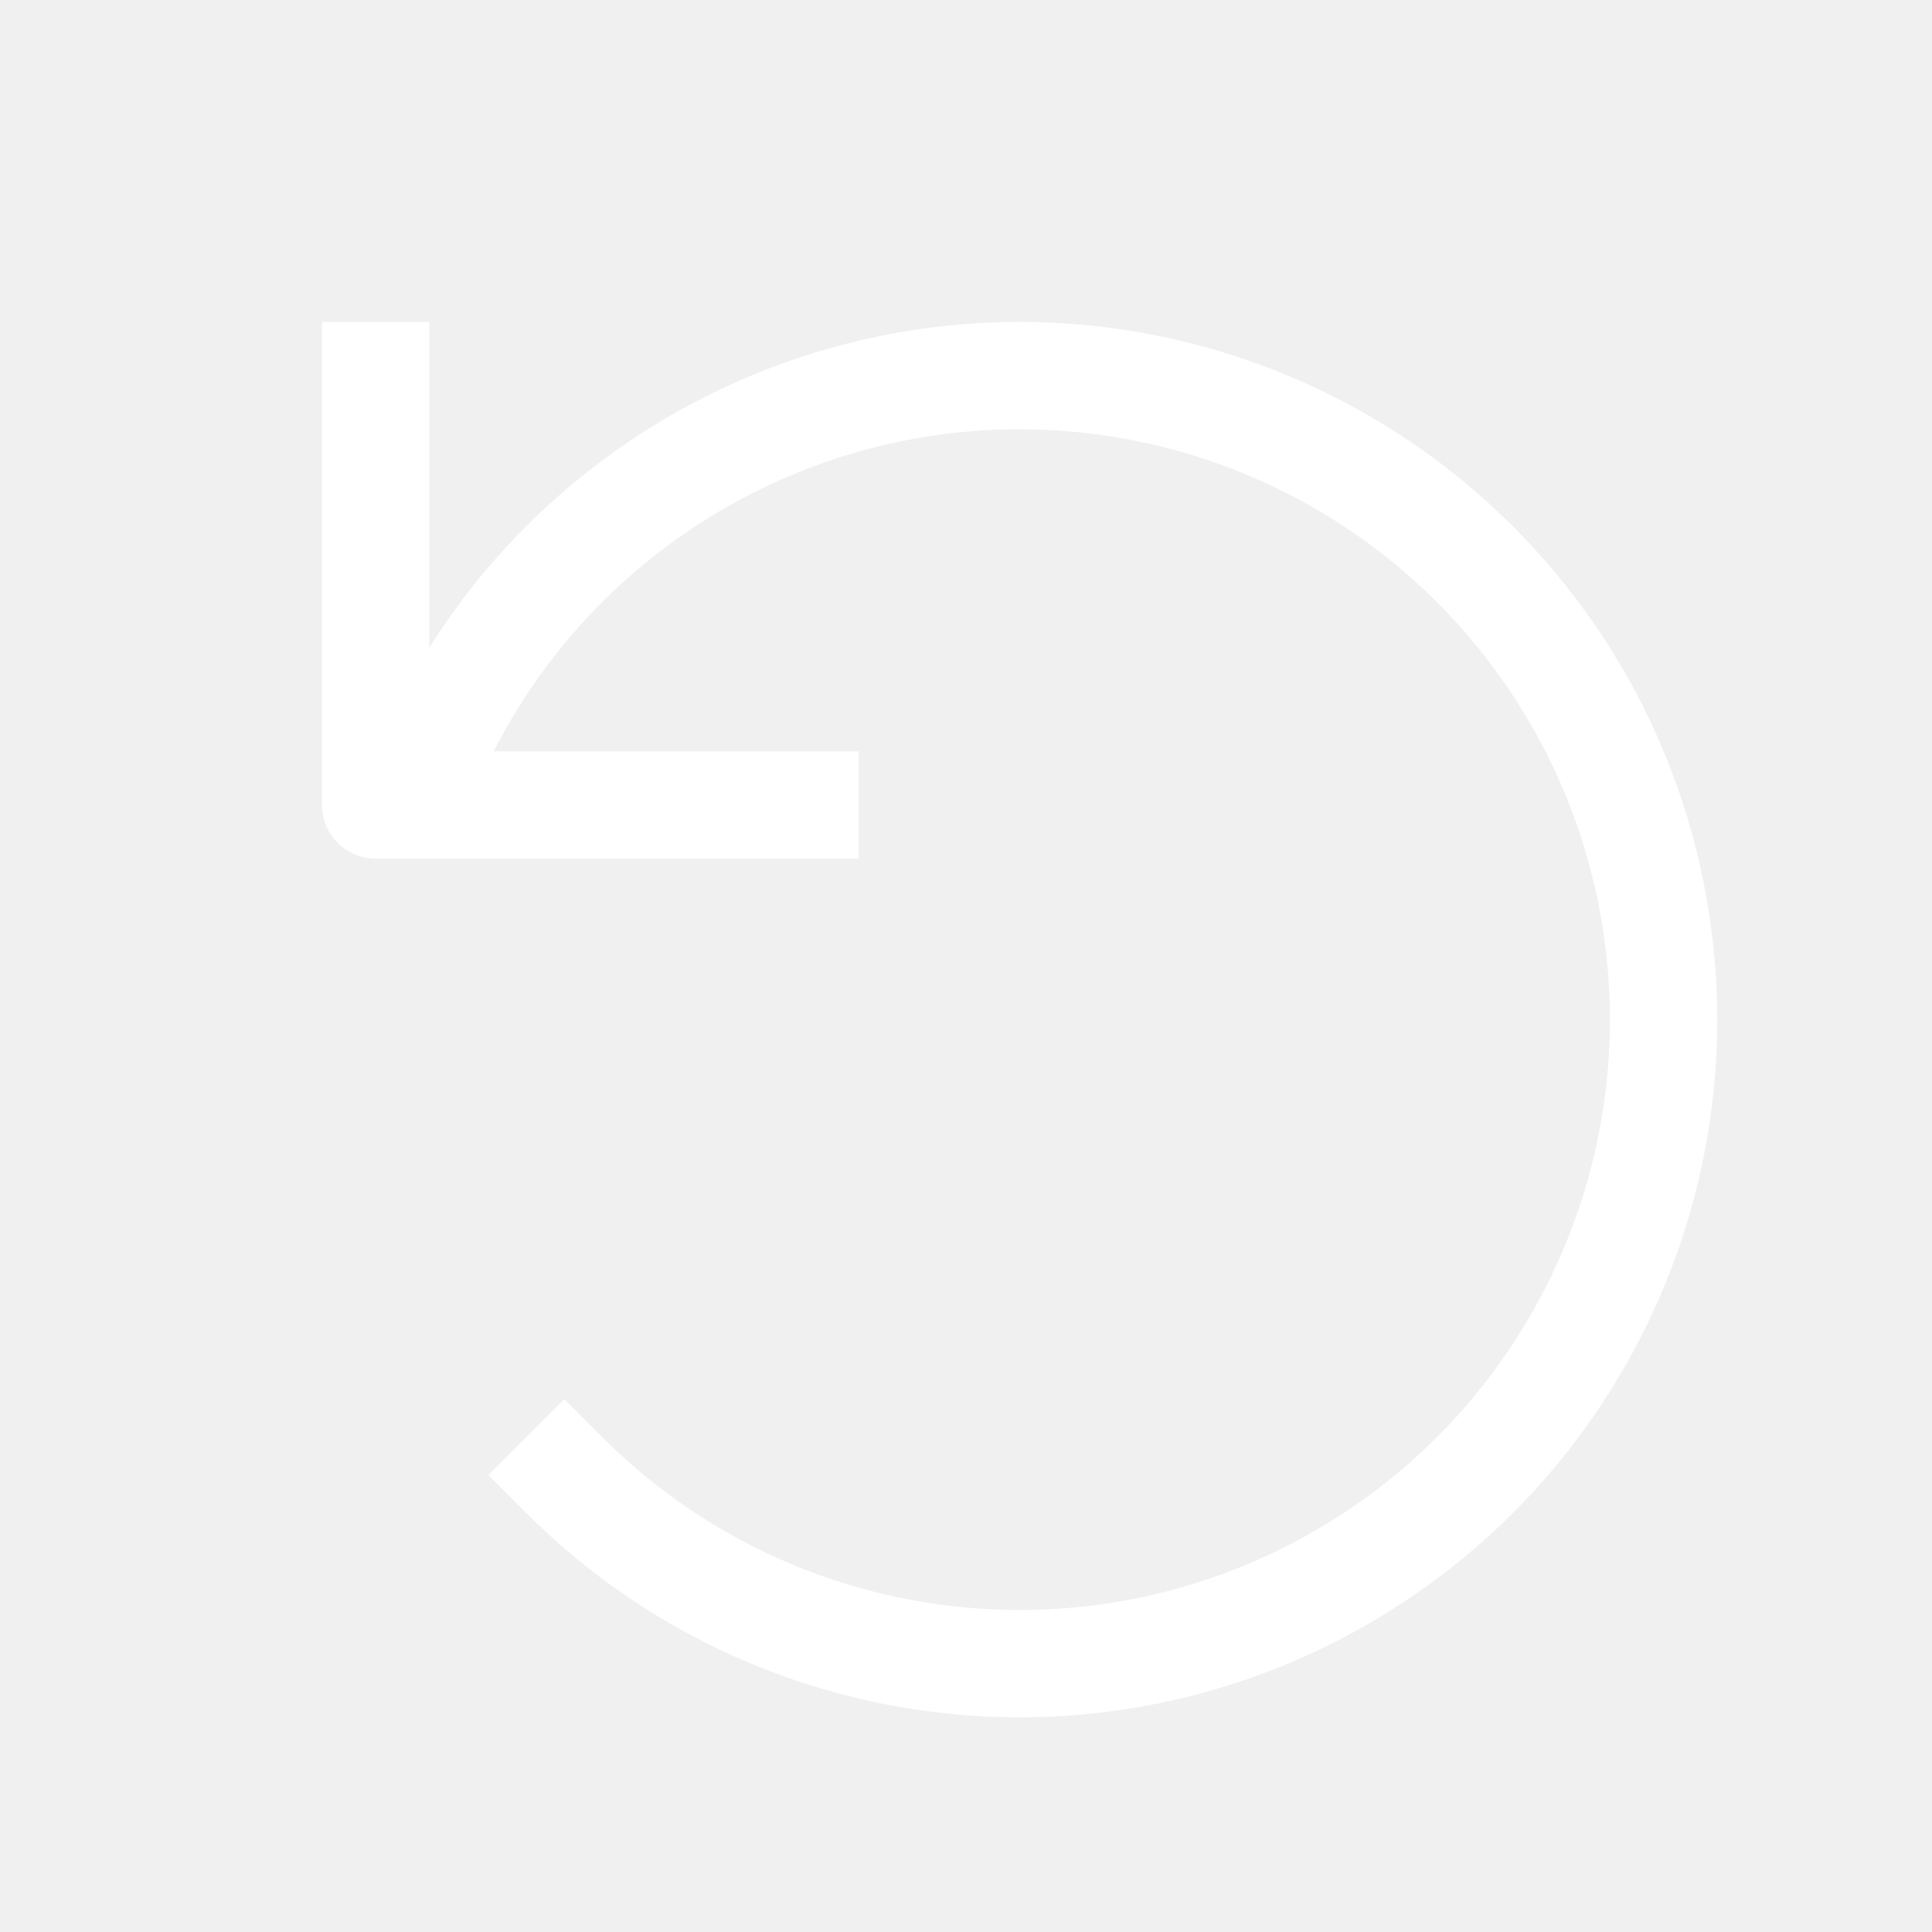
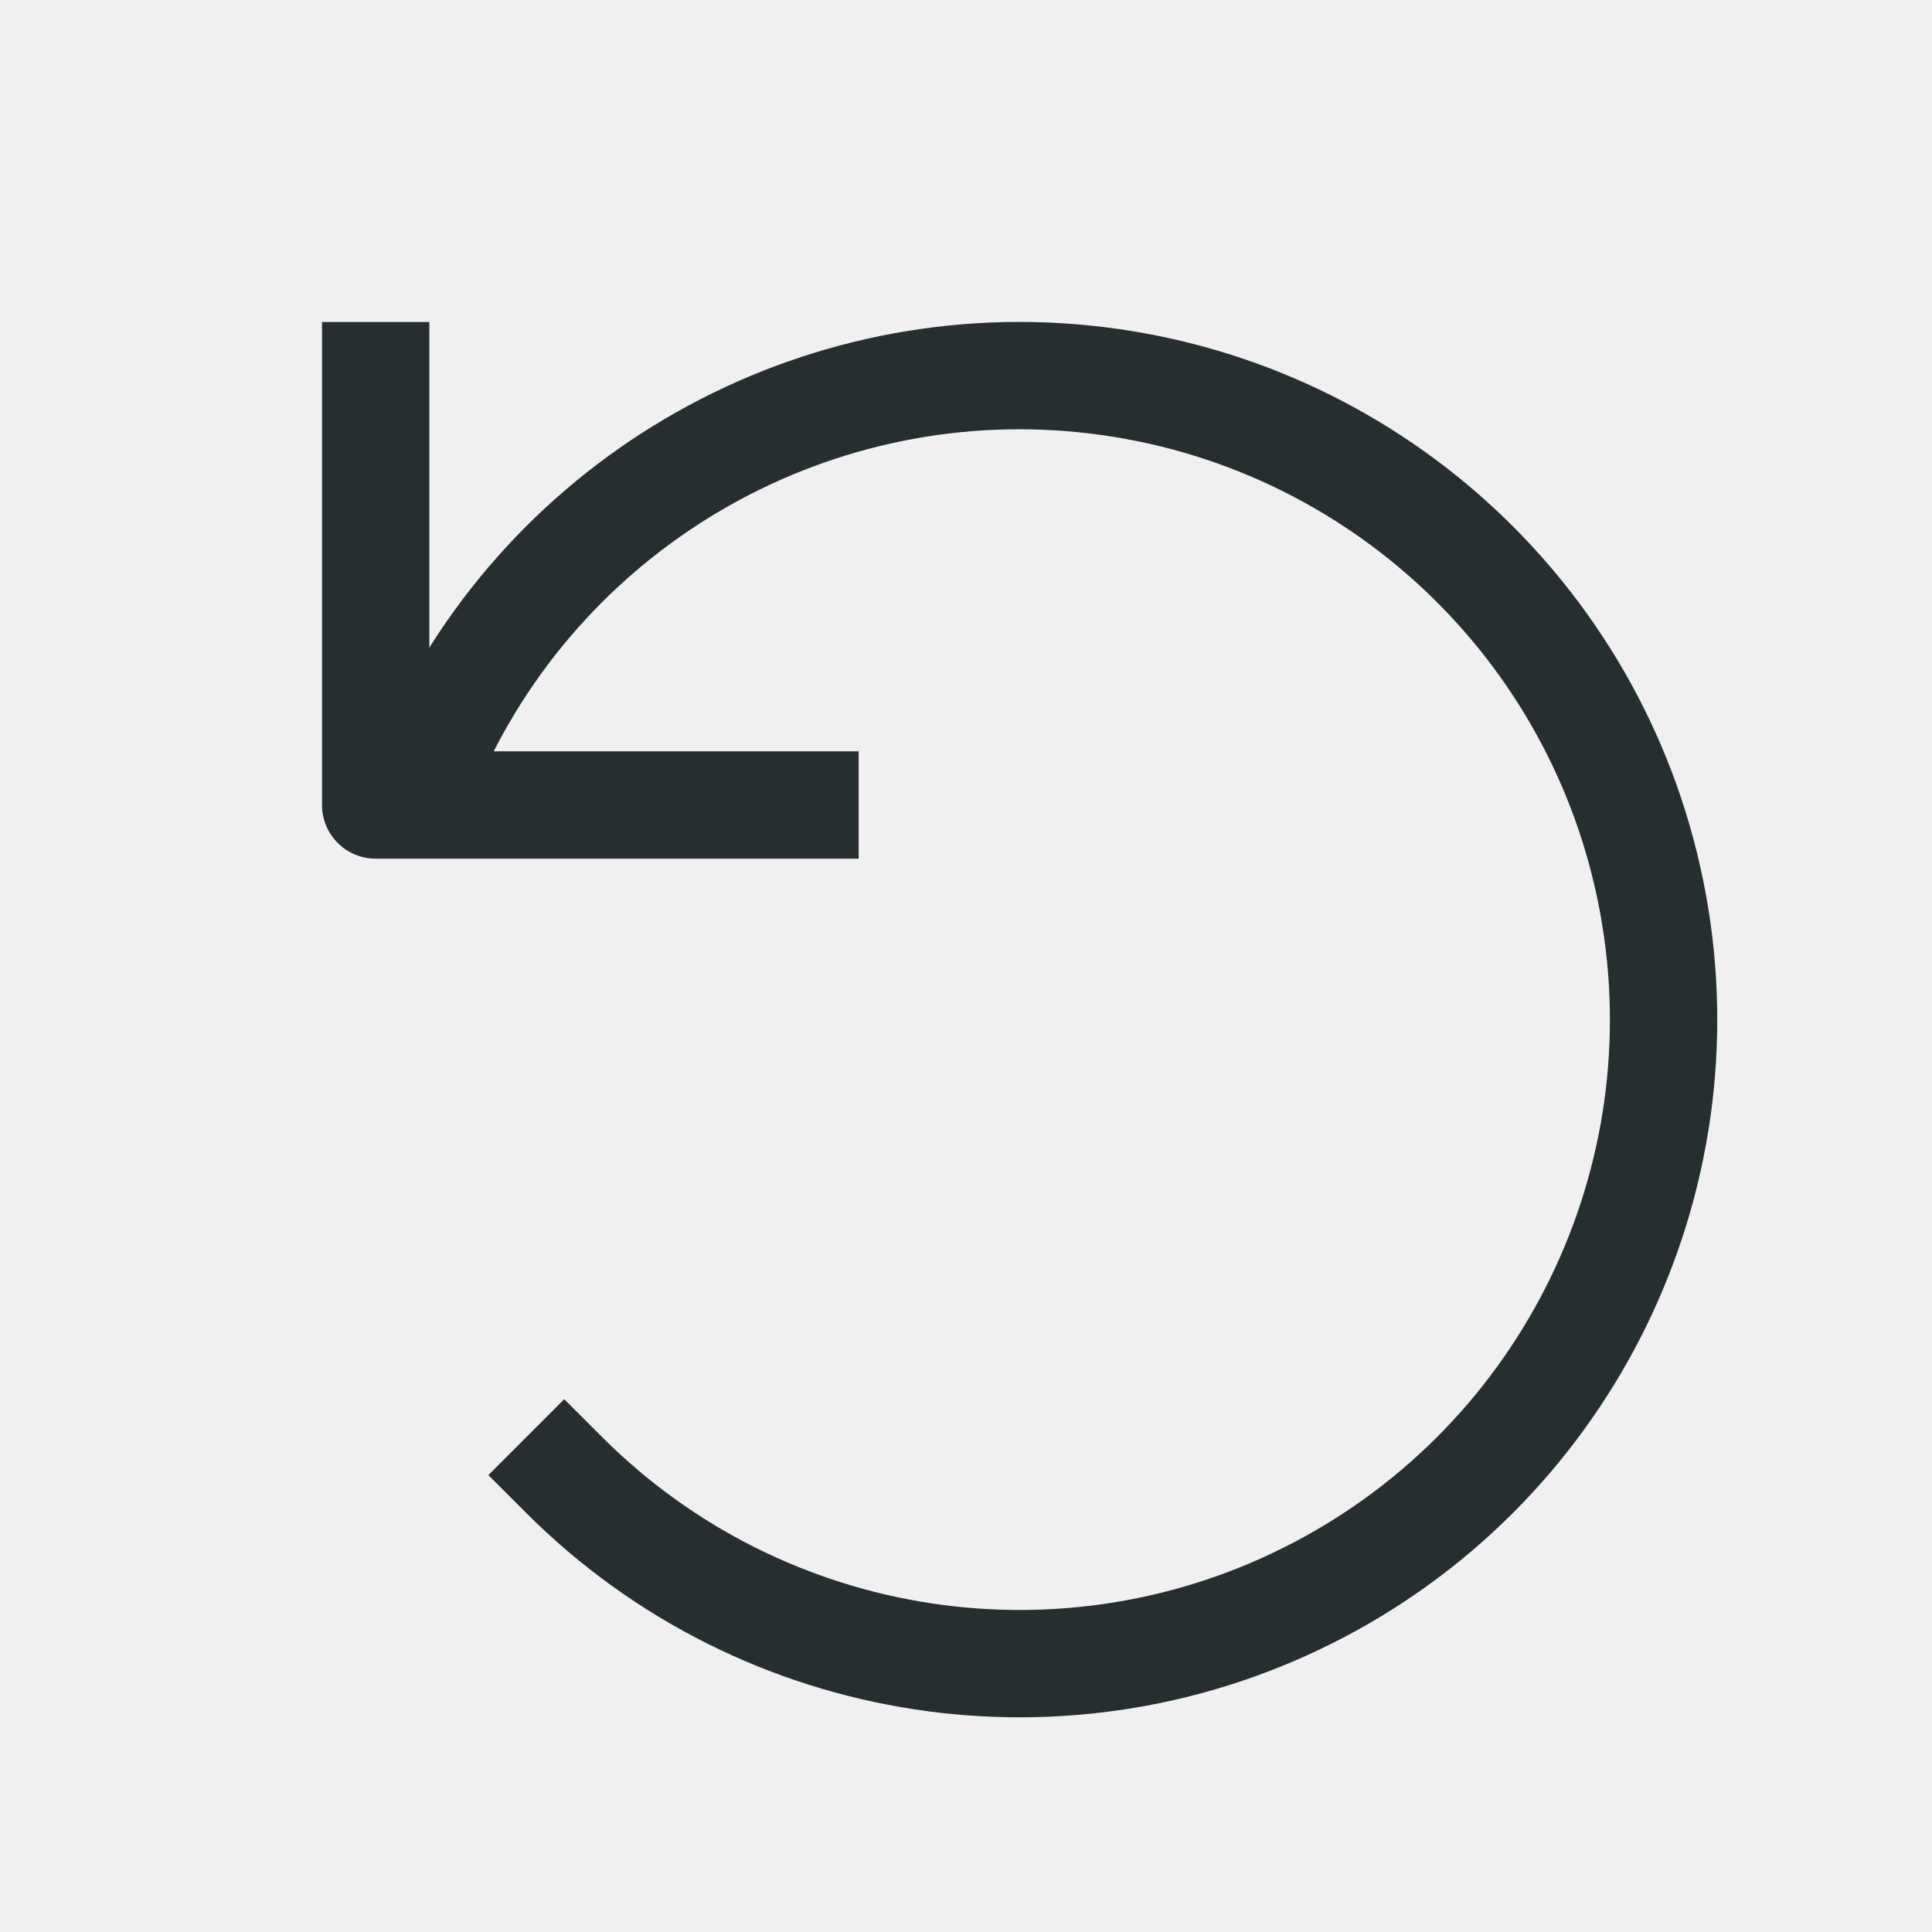
<svg xmlns="http://www.w3.org/2000/svg" width="18" height="18" viewBox="0 0 18 18">
-   <polyline points="3.5 3.5 3.5 7.5 7.5 7.5" style="fill:none;stroke:#fff;stroke-linecap:square;stroke-linejoin:round" />
-   <path d="M4.029,7.034a6,6,0,1,1,1.228,6.709" style="fill:none;stroke:#fff;stroke-linecap:square;stroke-linejoin:round" />
+   <polyline points="3.5 3.5 3.5 7.5 7.5 7.5" style="fill:none;stroke:#262E30;stroke-linecap:square;stroke-linejoin:round" />
+   <path d="M4.029,7.034a6,6,0,1,1,1.228,6.709" style="fill:none;stroke:#262E30;stroke-linecap:square;stroke-linejoin:round" />
</svg>
